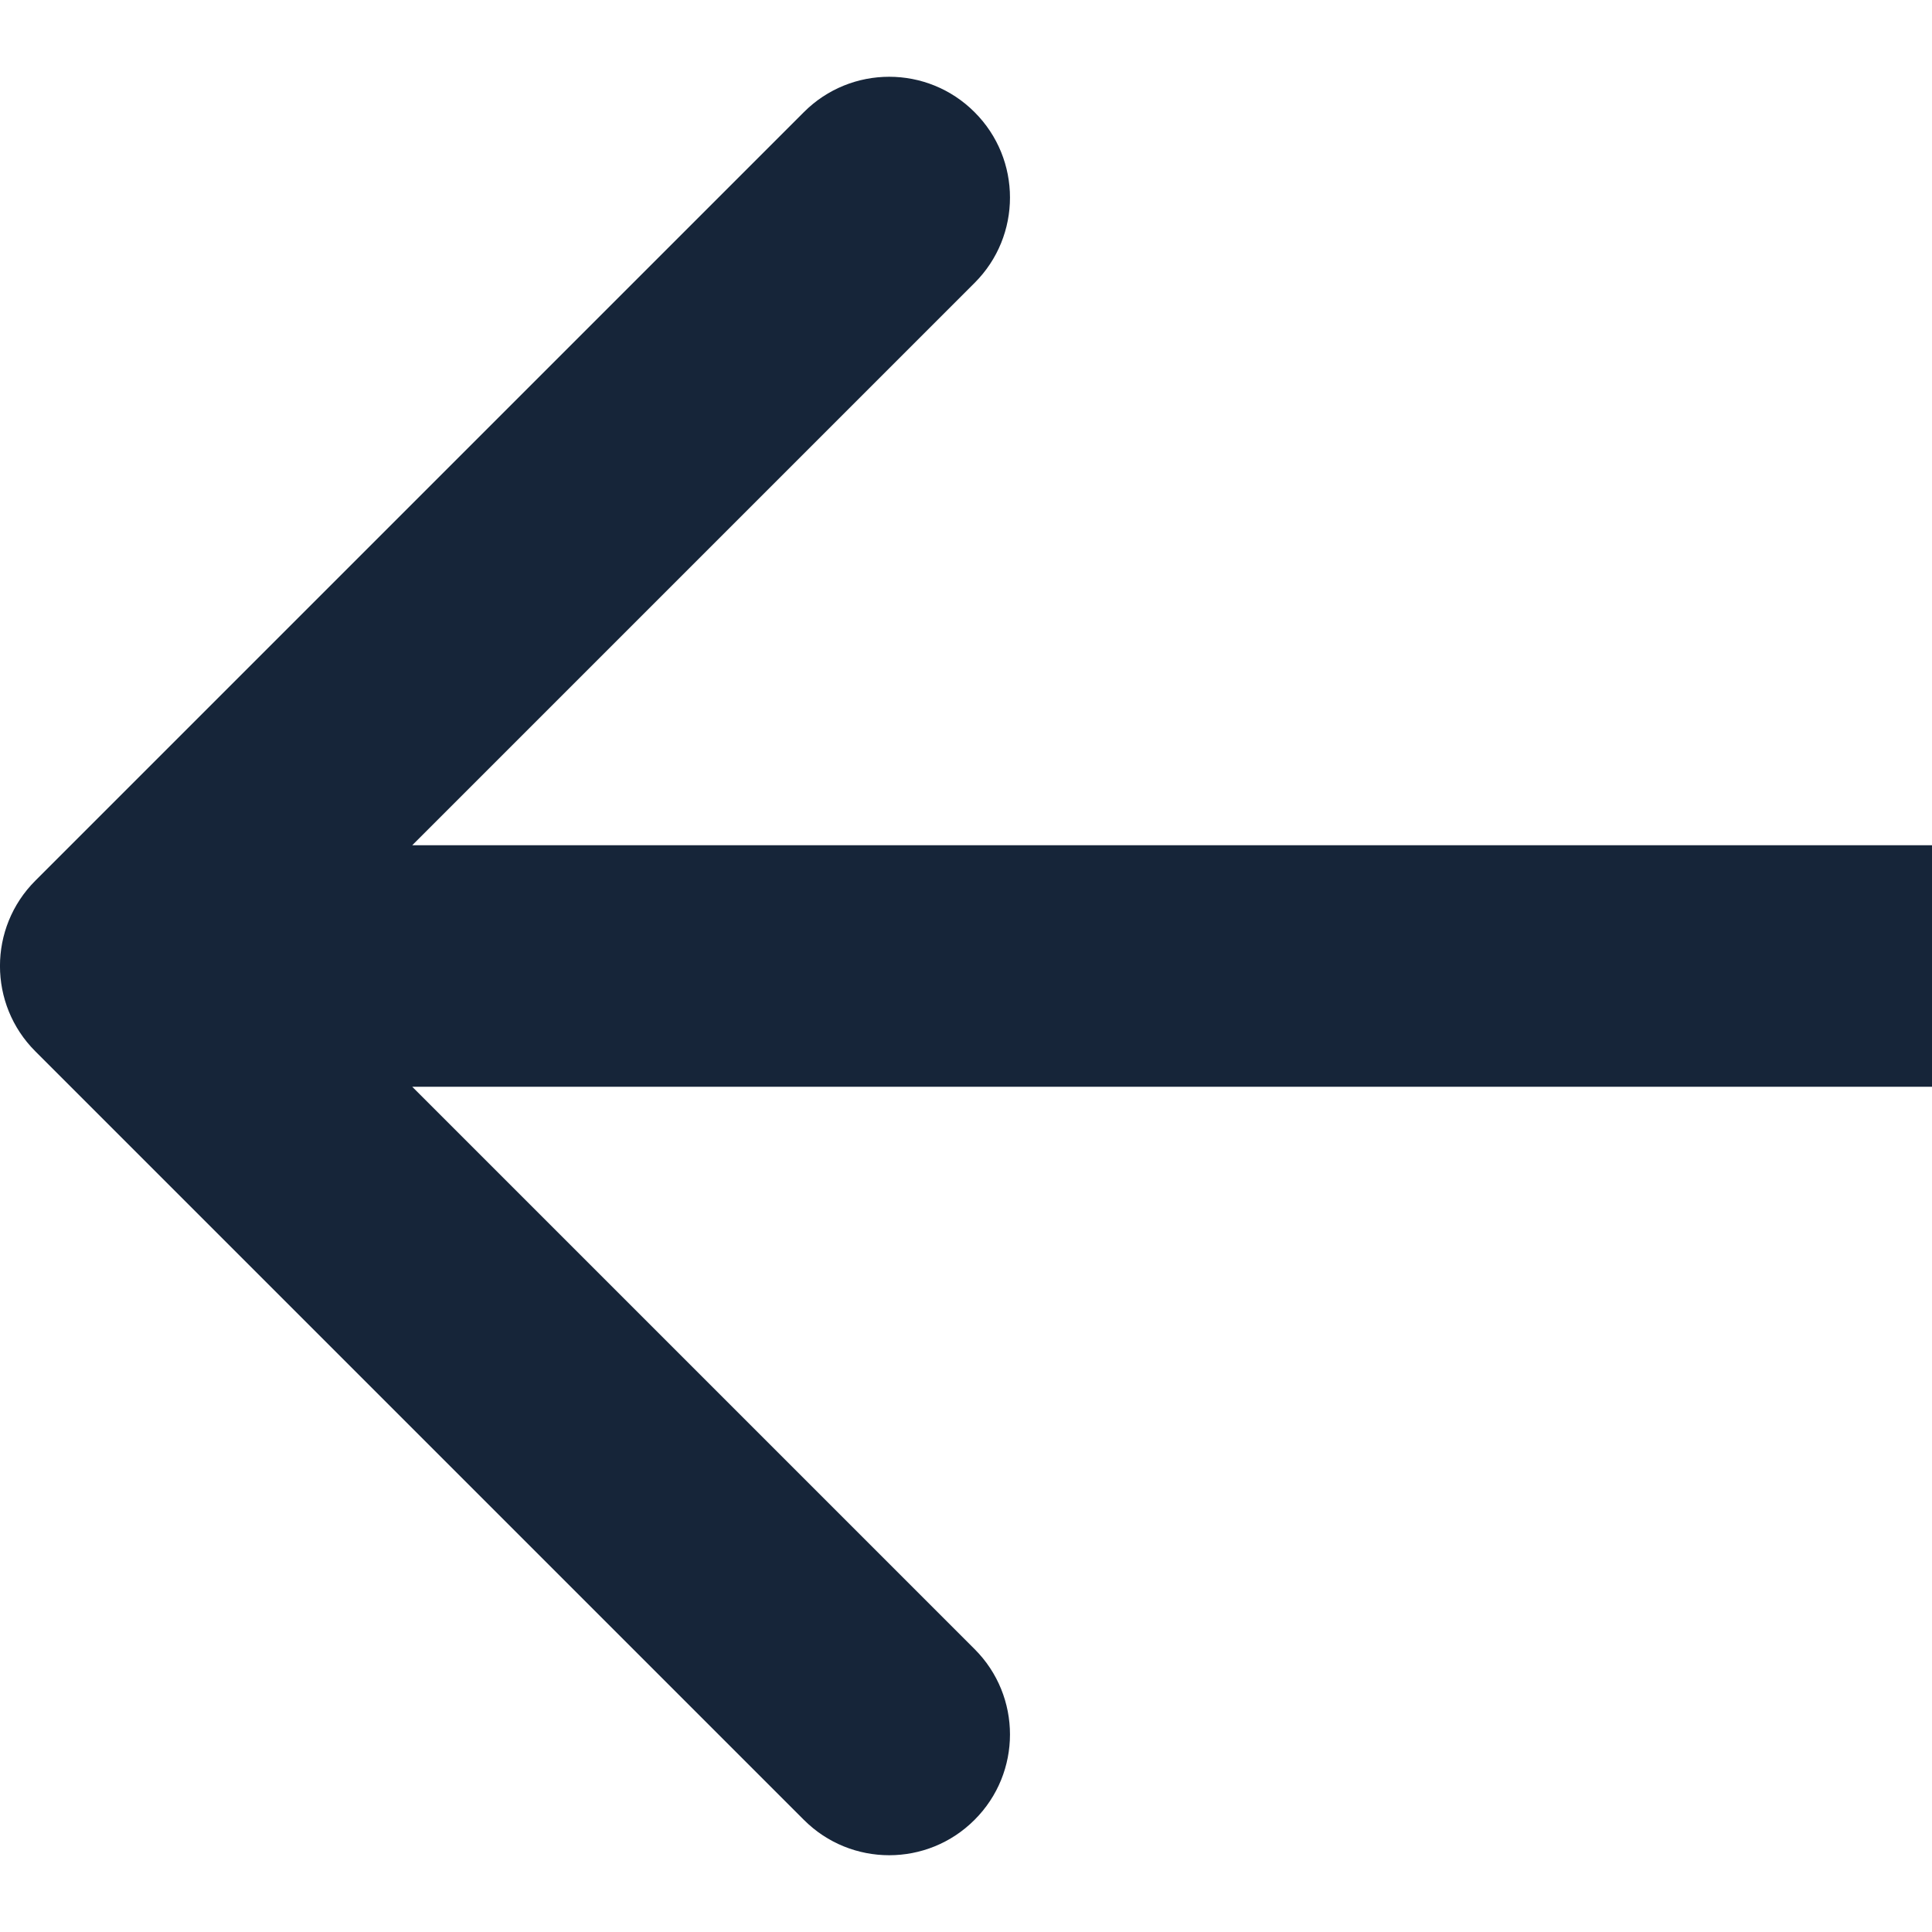
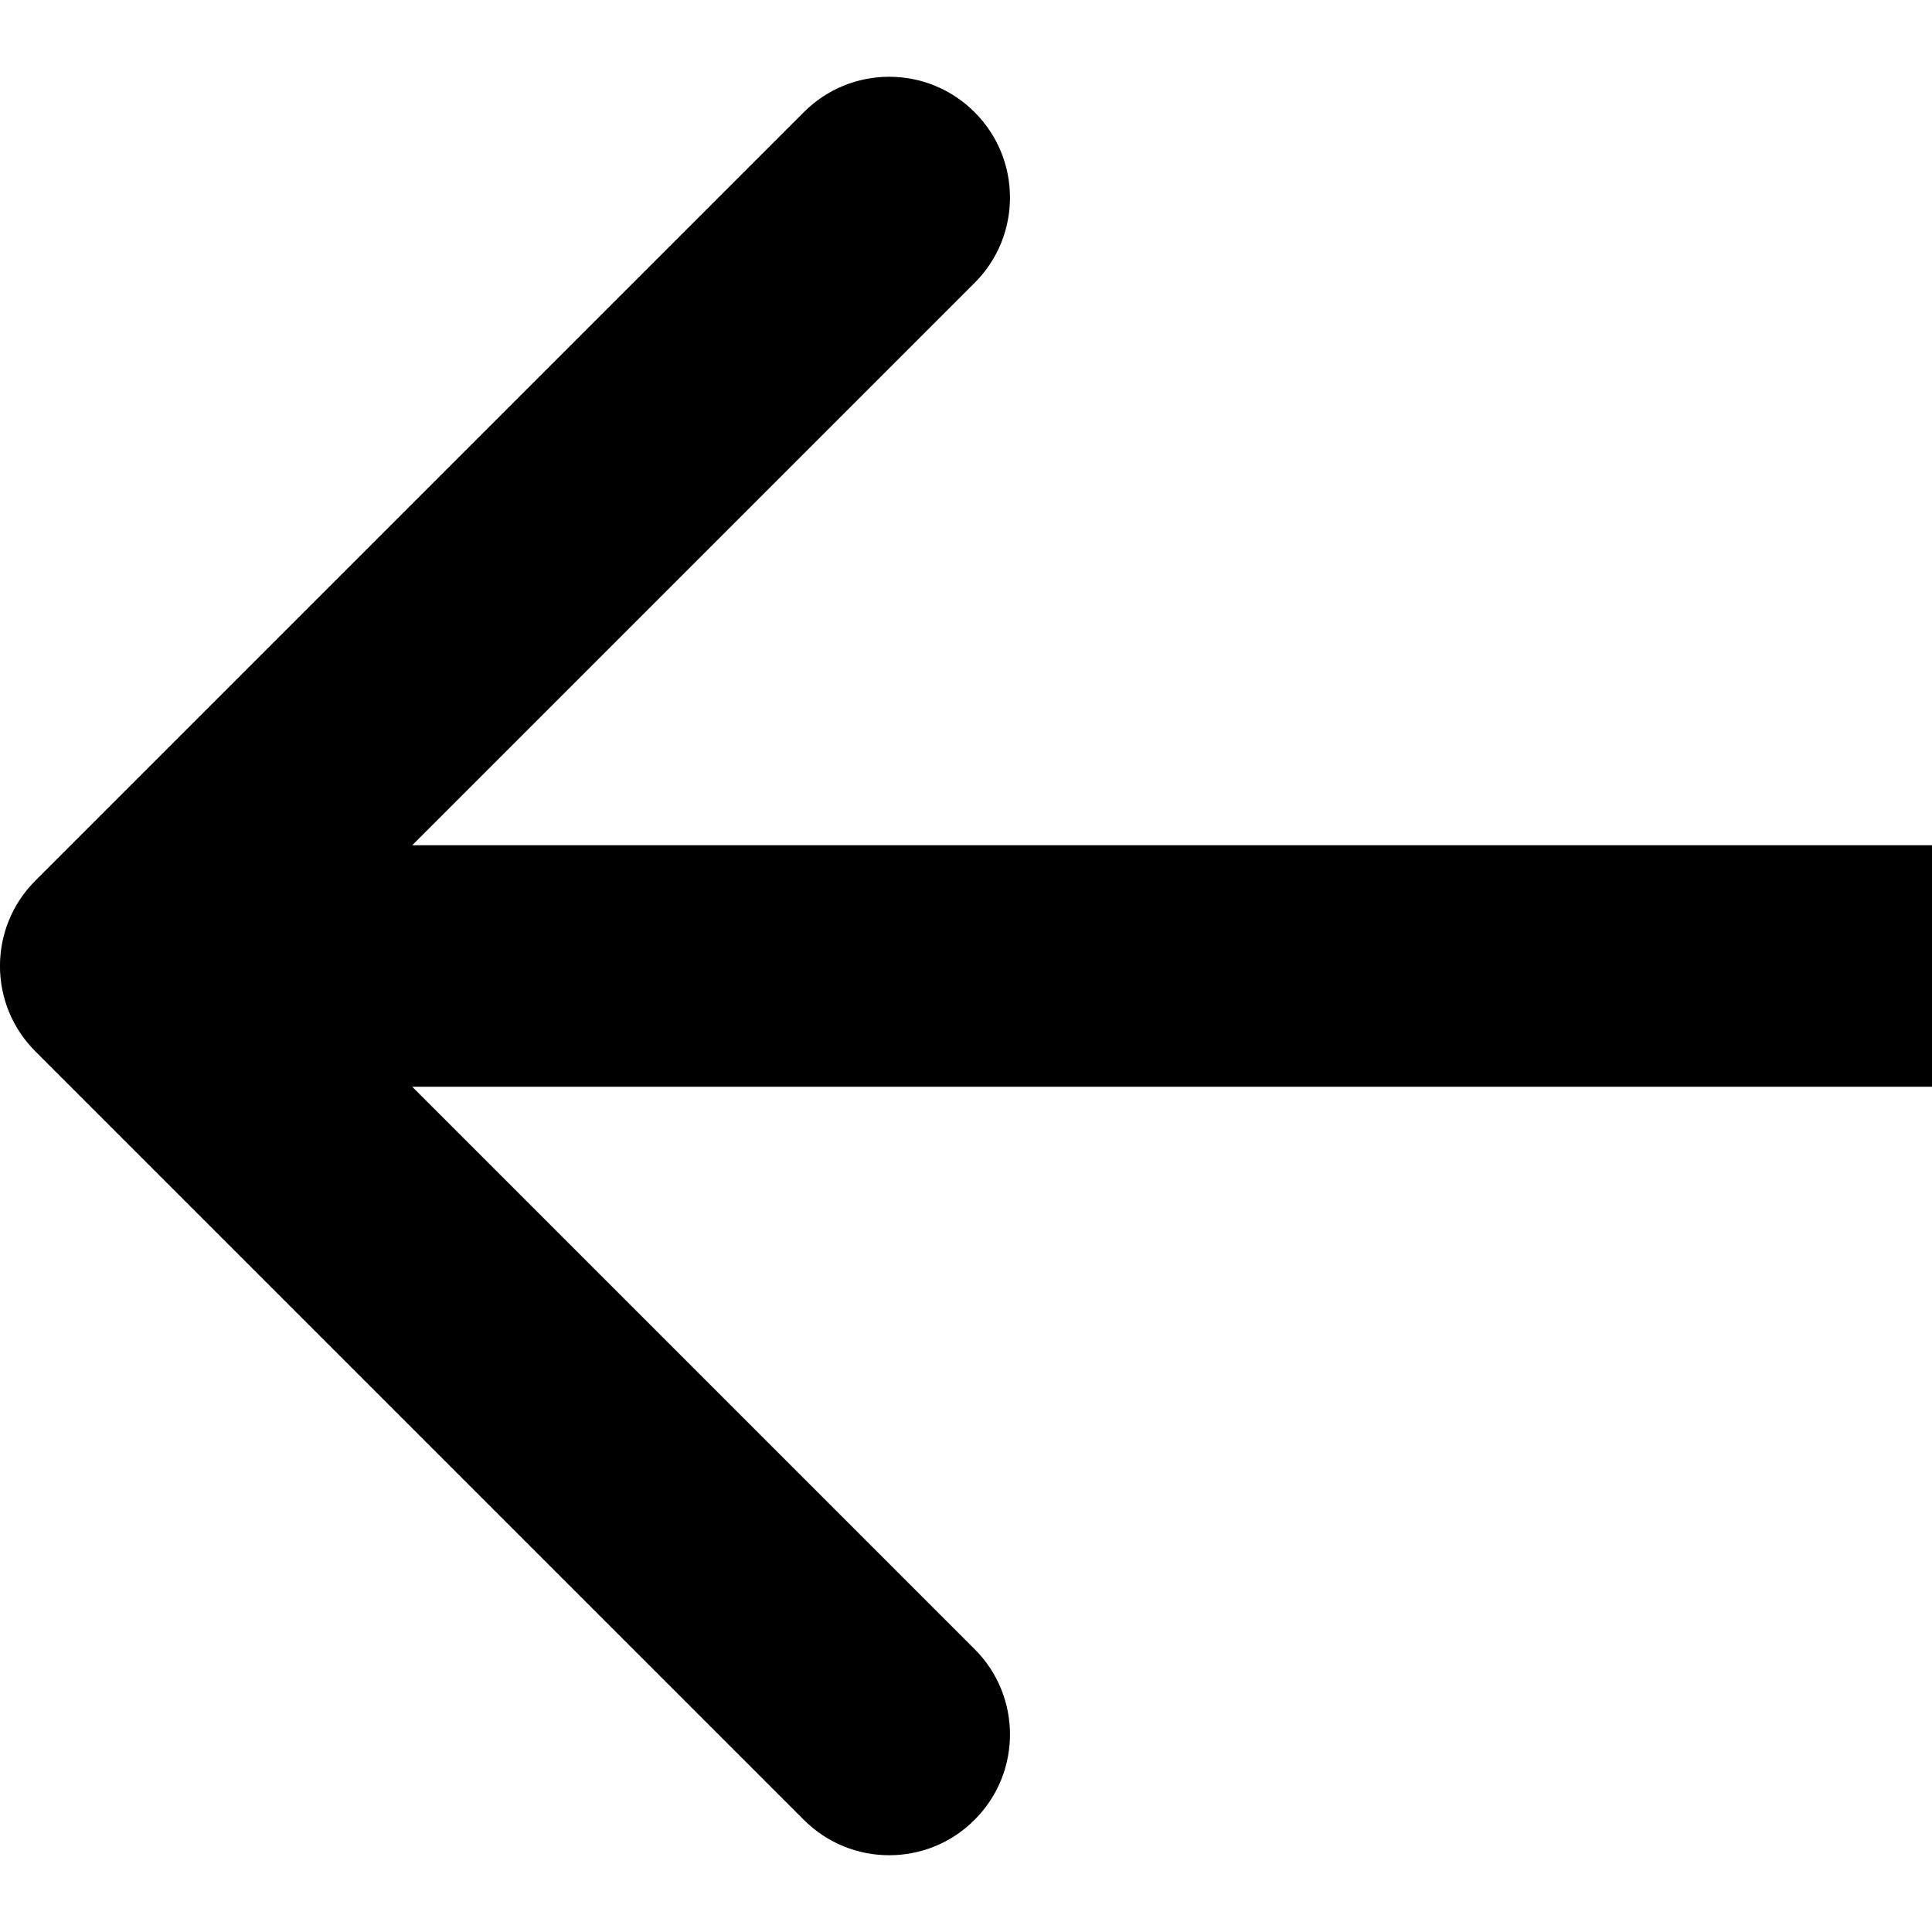
<svg xmlns="http://www.w3.org/2000/svg" width="16" height="16" viewBox="0 0 16 16" fill="none">
-   <path d="M0.293 7.293C-0.098 7.683 -0.098 8.317 0.293 8.707L6.657 15.071C7.047 15.462 7.681 15.462 8.071 15.071C8.462 14.681 8.462 14.047 8.071 13.657L2.414 8L8.071 2.343C8.462 1.953 8.462 1.319 8.071 0.929C7.681 0.538 7.047 0.538 6.657 0.929L0.293 7.293ZM16 7L1 7L1 9L16 9L16 7Z" fill="#162539" />
+   <path d="M0.293 7.293C-0.098 7.683 -0.098 8.317 0.293 8.707L6.657 15.071C7.047 15.462 7.681 15.462 8.071 15.071C8.462 14.681 8.462 14.047 8.071 13.657L2.414 8L8.071 2.343C8.462 1.953 8.462 1.319 8.071 0.929C7.681 0.538 7.047 0.538 6.657 0.929L0.293 7.293ZM16 7L1 7L1 9L16 9L16 7Z" fill="currentColor" />
</svg>
